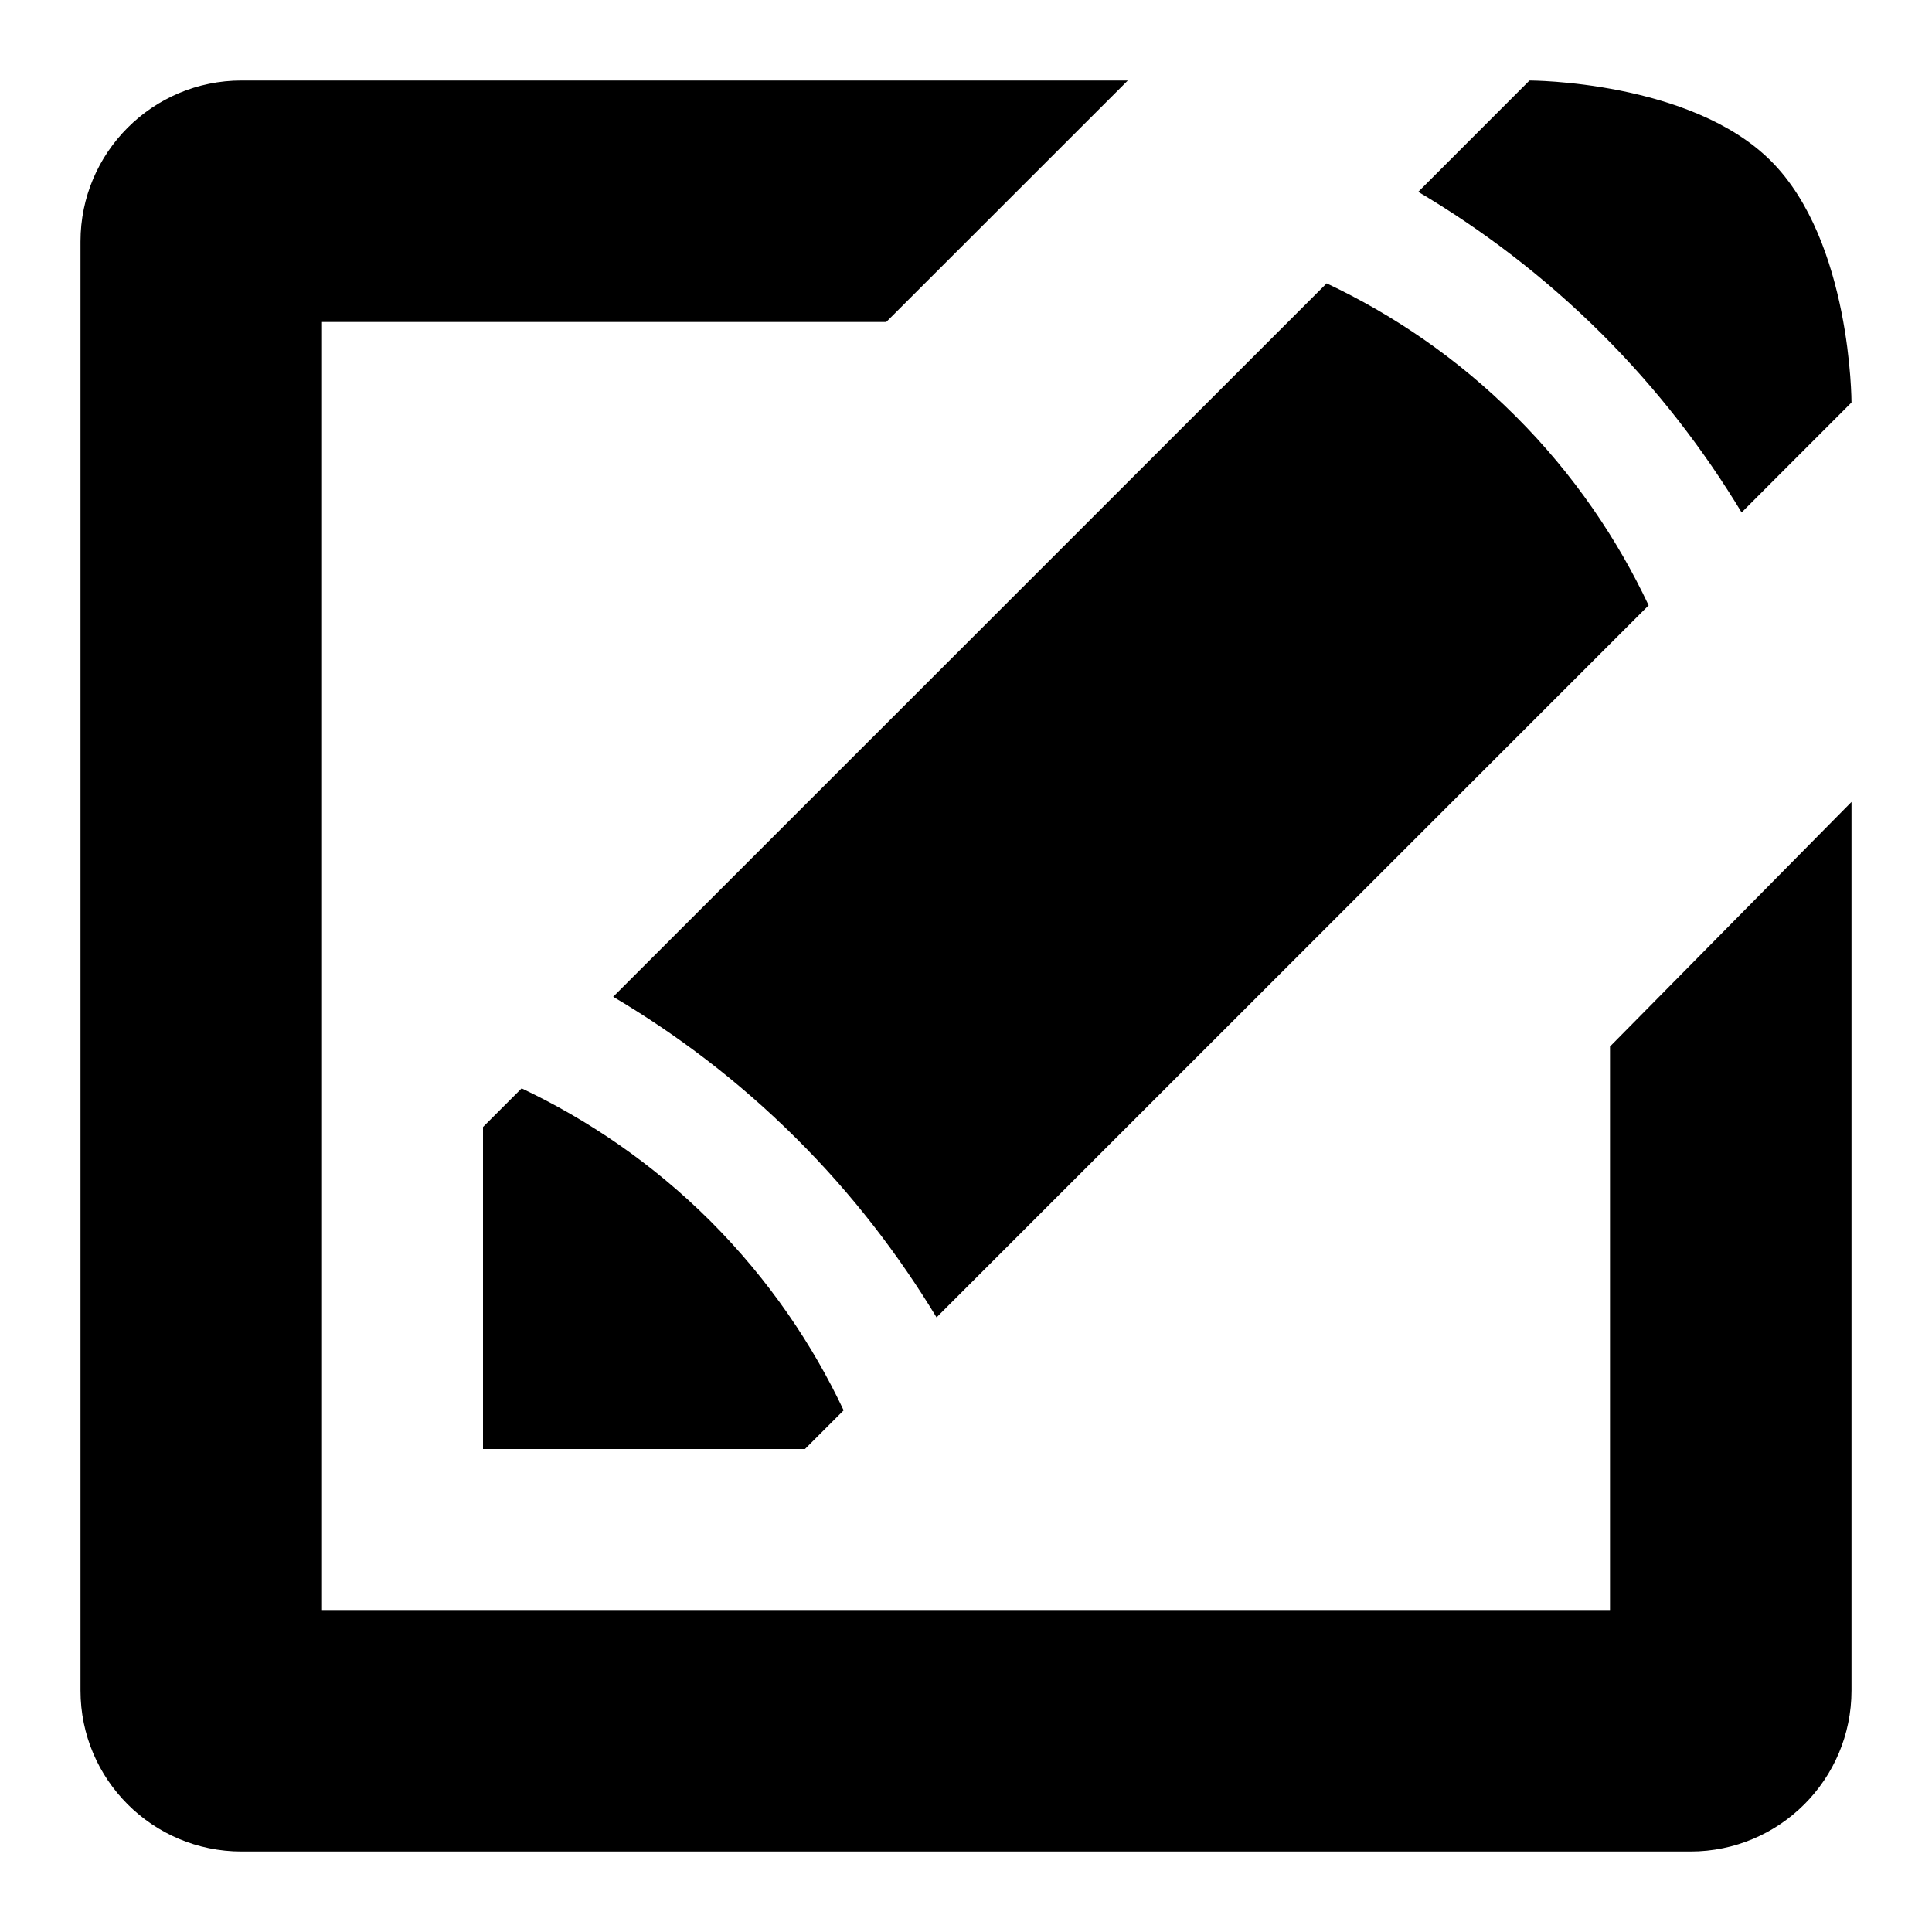
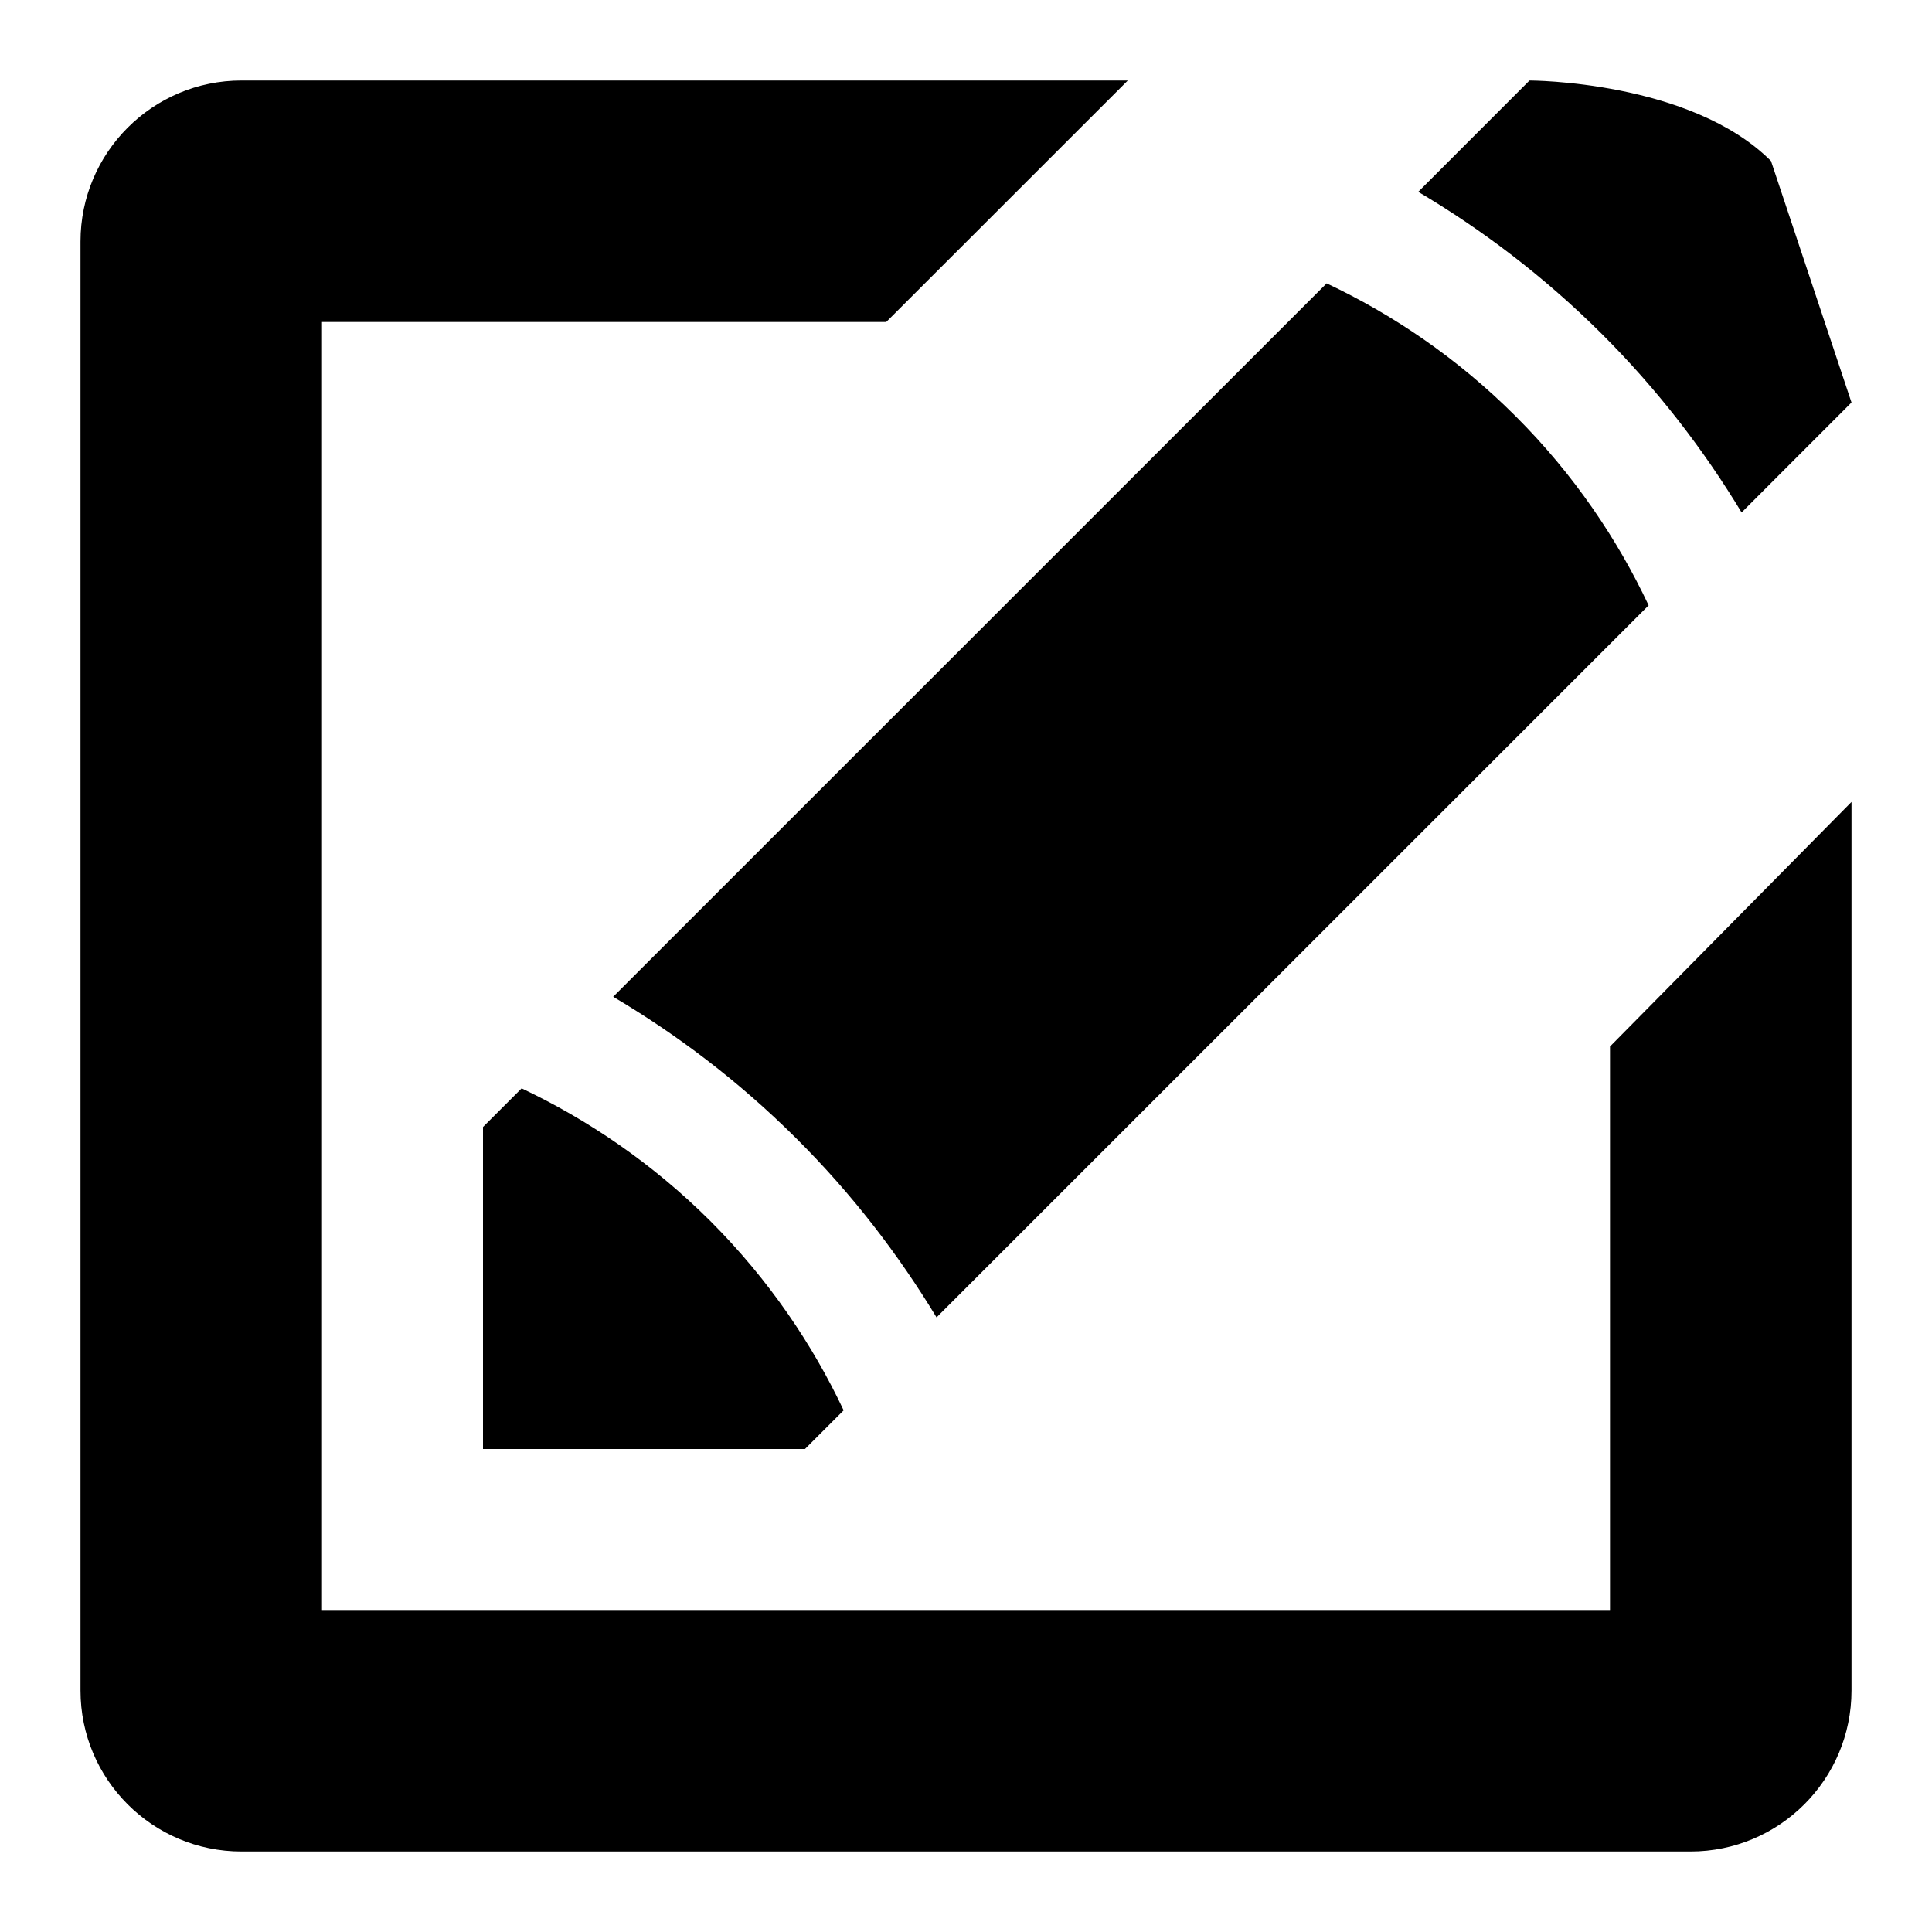
- <svg xmlns="http://www.w3.org/2000/svg" enable-background="new 0 0 24 24" height="24px" id="Layer_1" version="1.1" viewBox="0 0 24 24" width="24px" xml:space="preserve">
-   <path d="M21.635,6.366c-0.467-0.772-1.043-1.528-1.748-2.229c-0.713-0.708-1.482-1.288-2.269-1.754L19,1C19,1,21,1,22,2S23,5,23,5  L21.635,6.366z M10,18H6v-4l0.48-0.48c0.813,0.385,1.621,0.926,2.348,1.652c0.728,0.729,1.268,1.535,1.652,2.348L10,18z M20.48,7.52  l-8.846,8.845c-0.467-0.771-1.043-1.529-1.748-2.229c-0.712-0.709-1.482-1.288-2.269-1.754L16.48,3.52  c0.813,0.383,1.621,0.924,2.348,1.651C19.557,5.899,20.097,6.707,20.48,7.52z M4,4v16h16v-7l3-3.038V21c0,1.105-0.896,2-2,2H3  c-1.104,0-2-0.895-2-2V3c0-1.104,0.896-2,2-2h11.01l-3.001,3H4z" />
+ <svg xmlns="http://www.w3.org/2000/svg" height="24" viewBox="0 0 24 24" width="24">
+   <path d="M21.635 6.366c-.467-.772-1.043-1.528-1.748-2.229-.713-.708-1.482-1.288-2.269-1.754l1.382-1.383s2 0 3 1l1 3-1.365 1.366zm-11.635 11.634h-4v-4l.48-.48c.813.385 1.621.926 2.348 1.652.728.729 1.268 1.535 1.652 2.348l-.48.48zm10.48-10.48l-8.846 8.845c-.467-.771-1.043-1.529-1.748-2.229-.712-.709-1.482-1.288-2.269-1.754l8.863-8.862c.813.383 1.621.924 2.348 1.651.729.728 1.269 1.536 1.652 2.349zm-16.48-3.52v16h16v-7l3-3.038v11.038c0 1.105-.896 2-2 2h-18c-1.104 0-2-.895-2-2v-18c0-1.104.896-2 2-2h11.01l-3.001 3h-7.009z" />
</svg>
